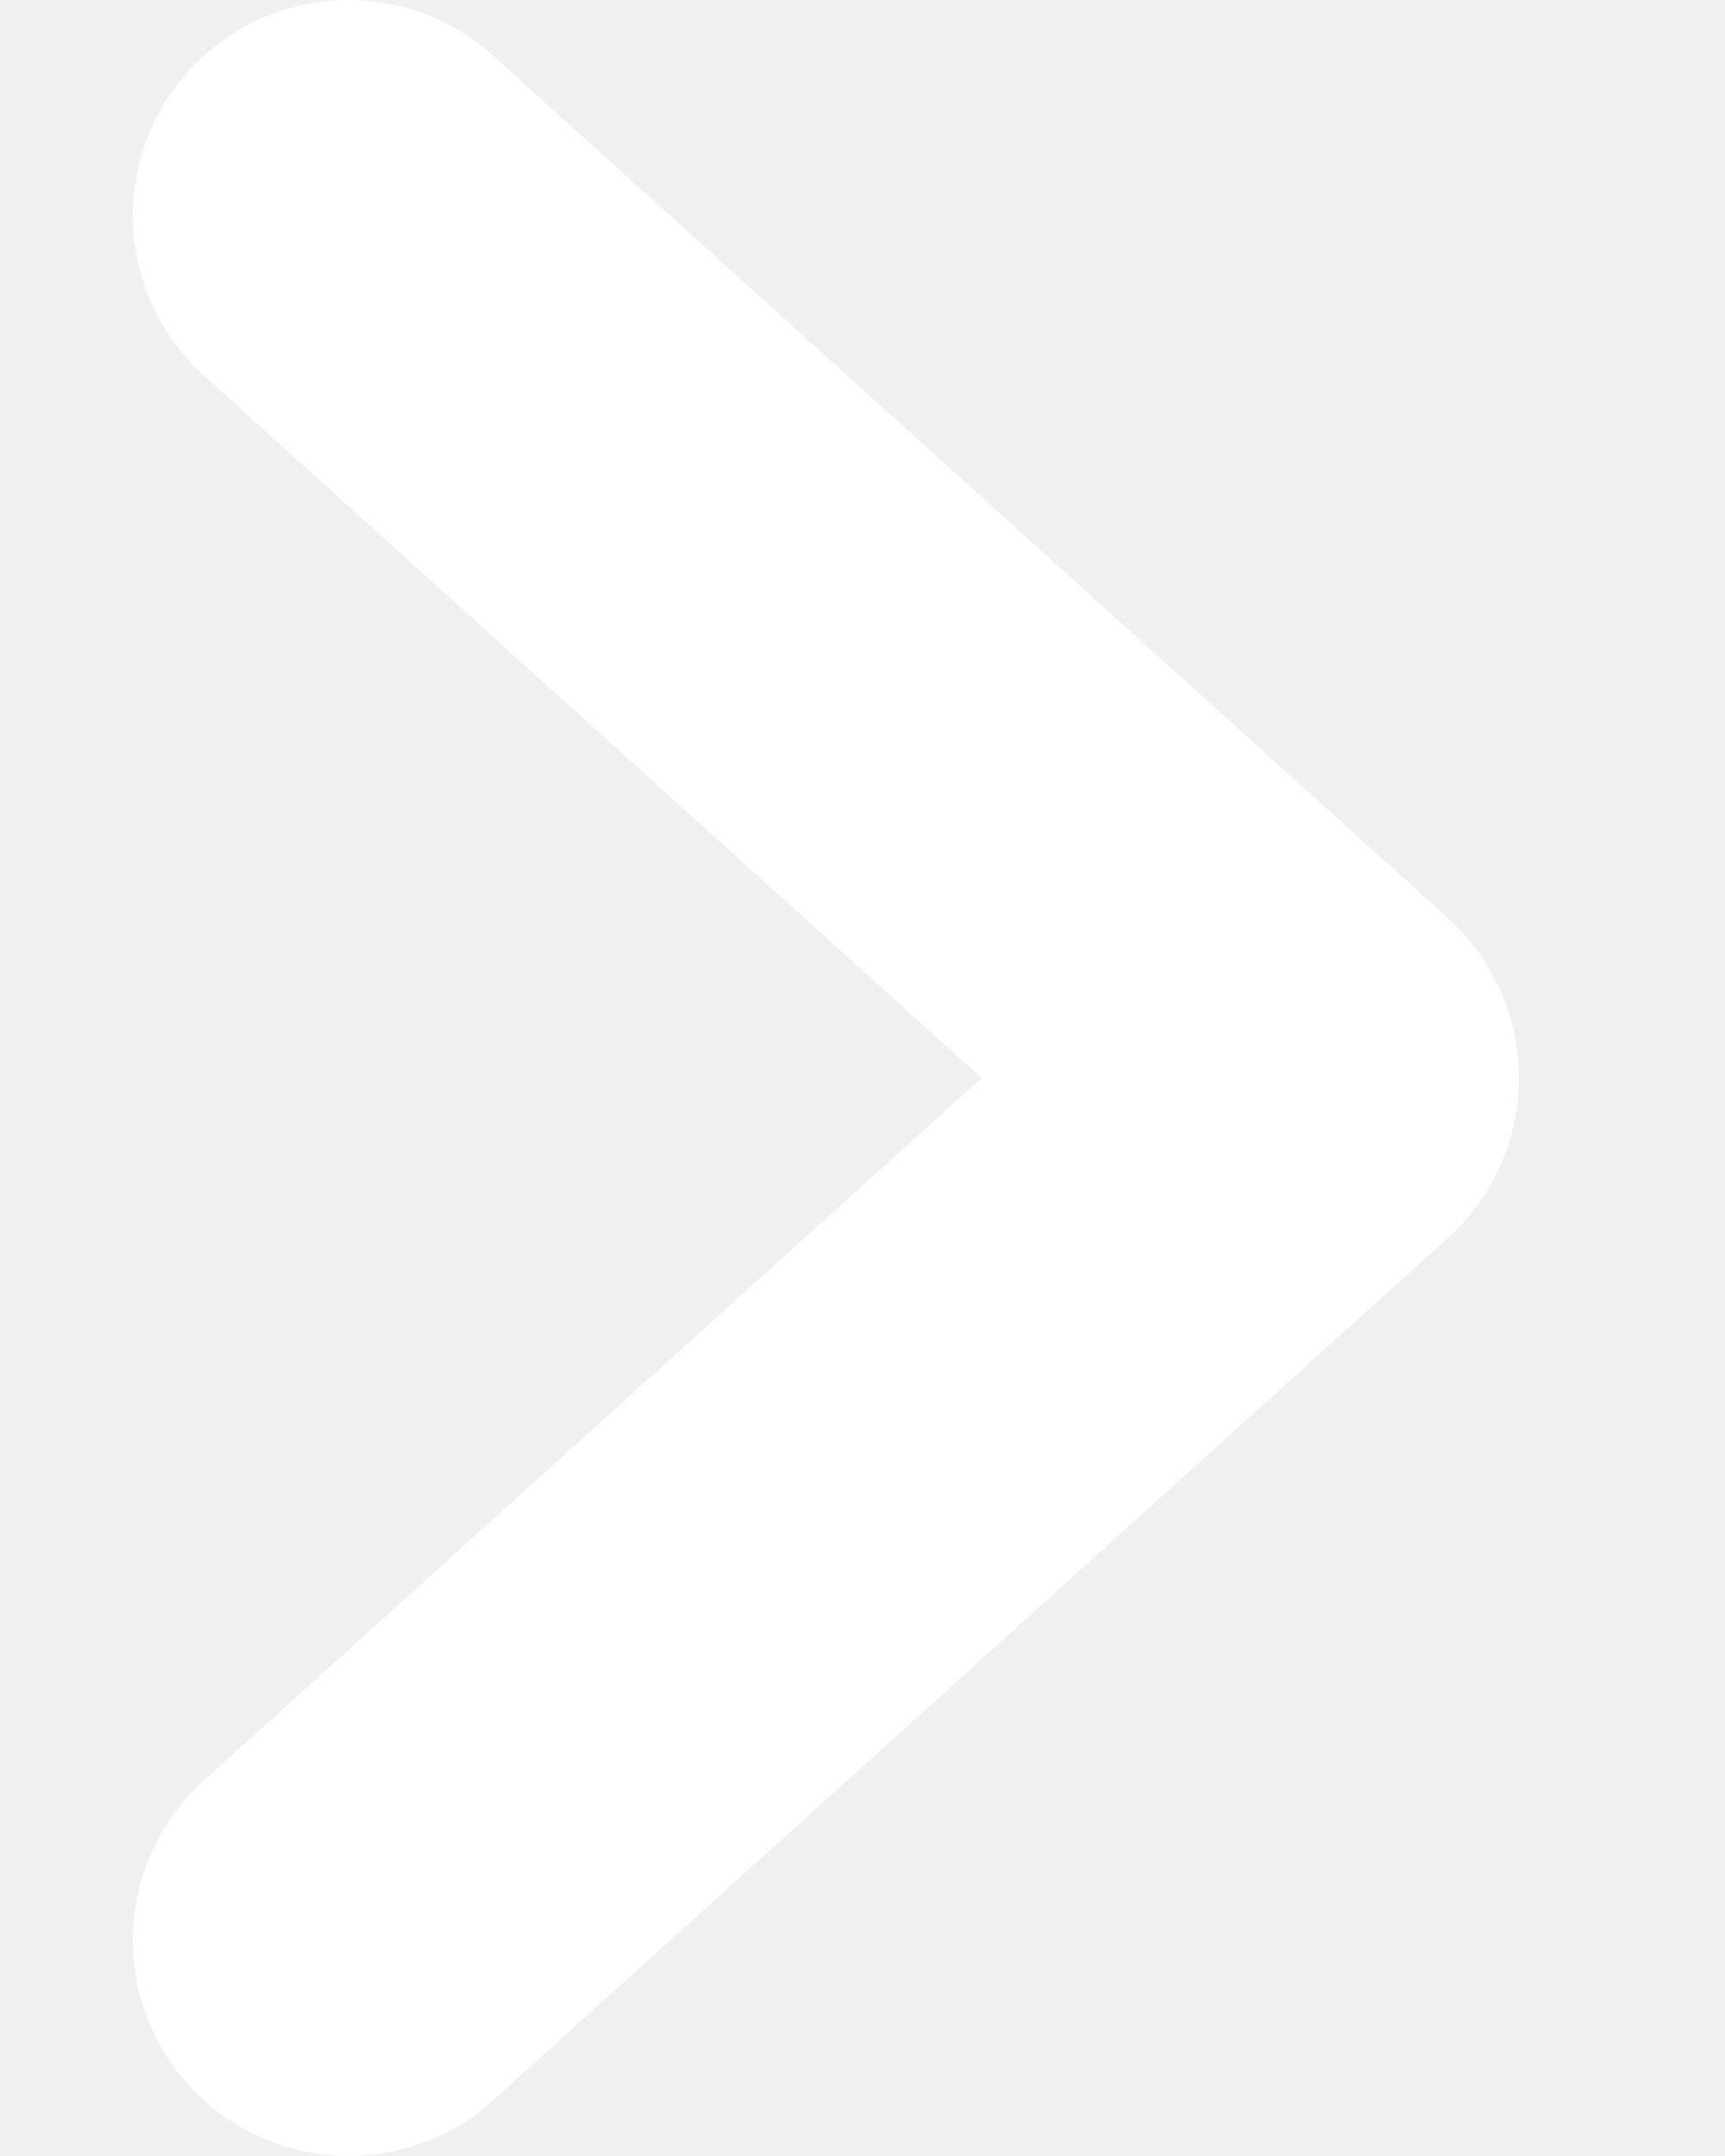
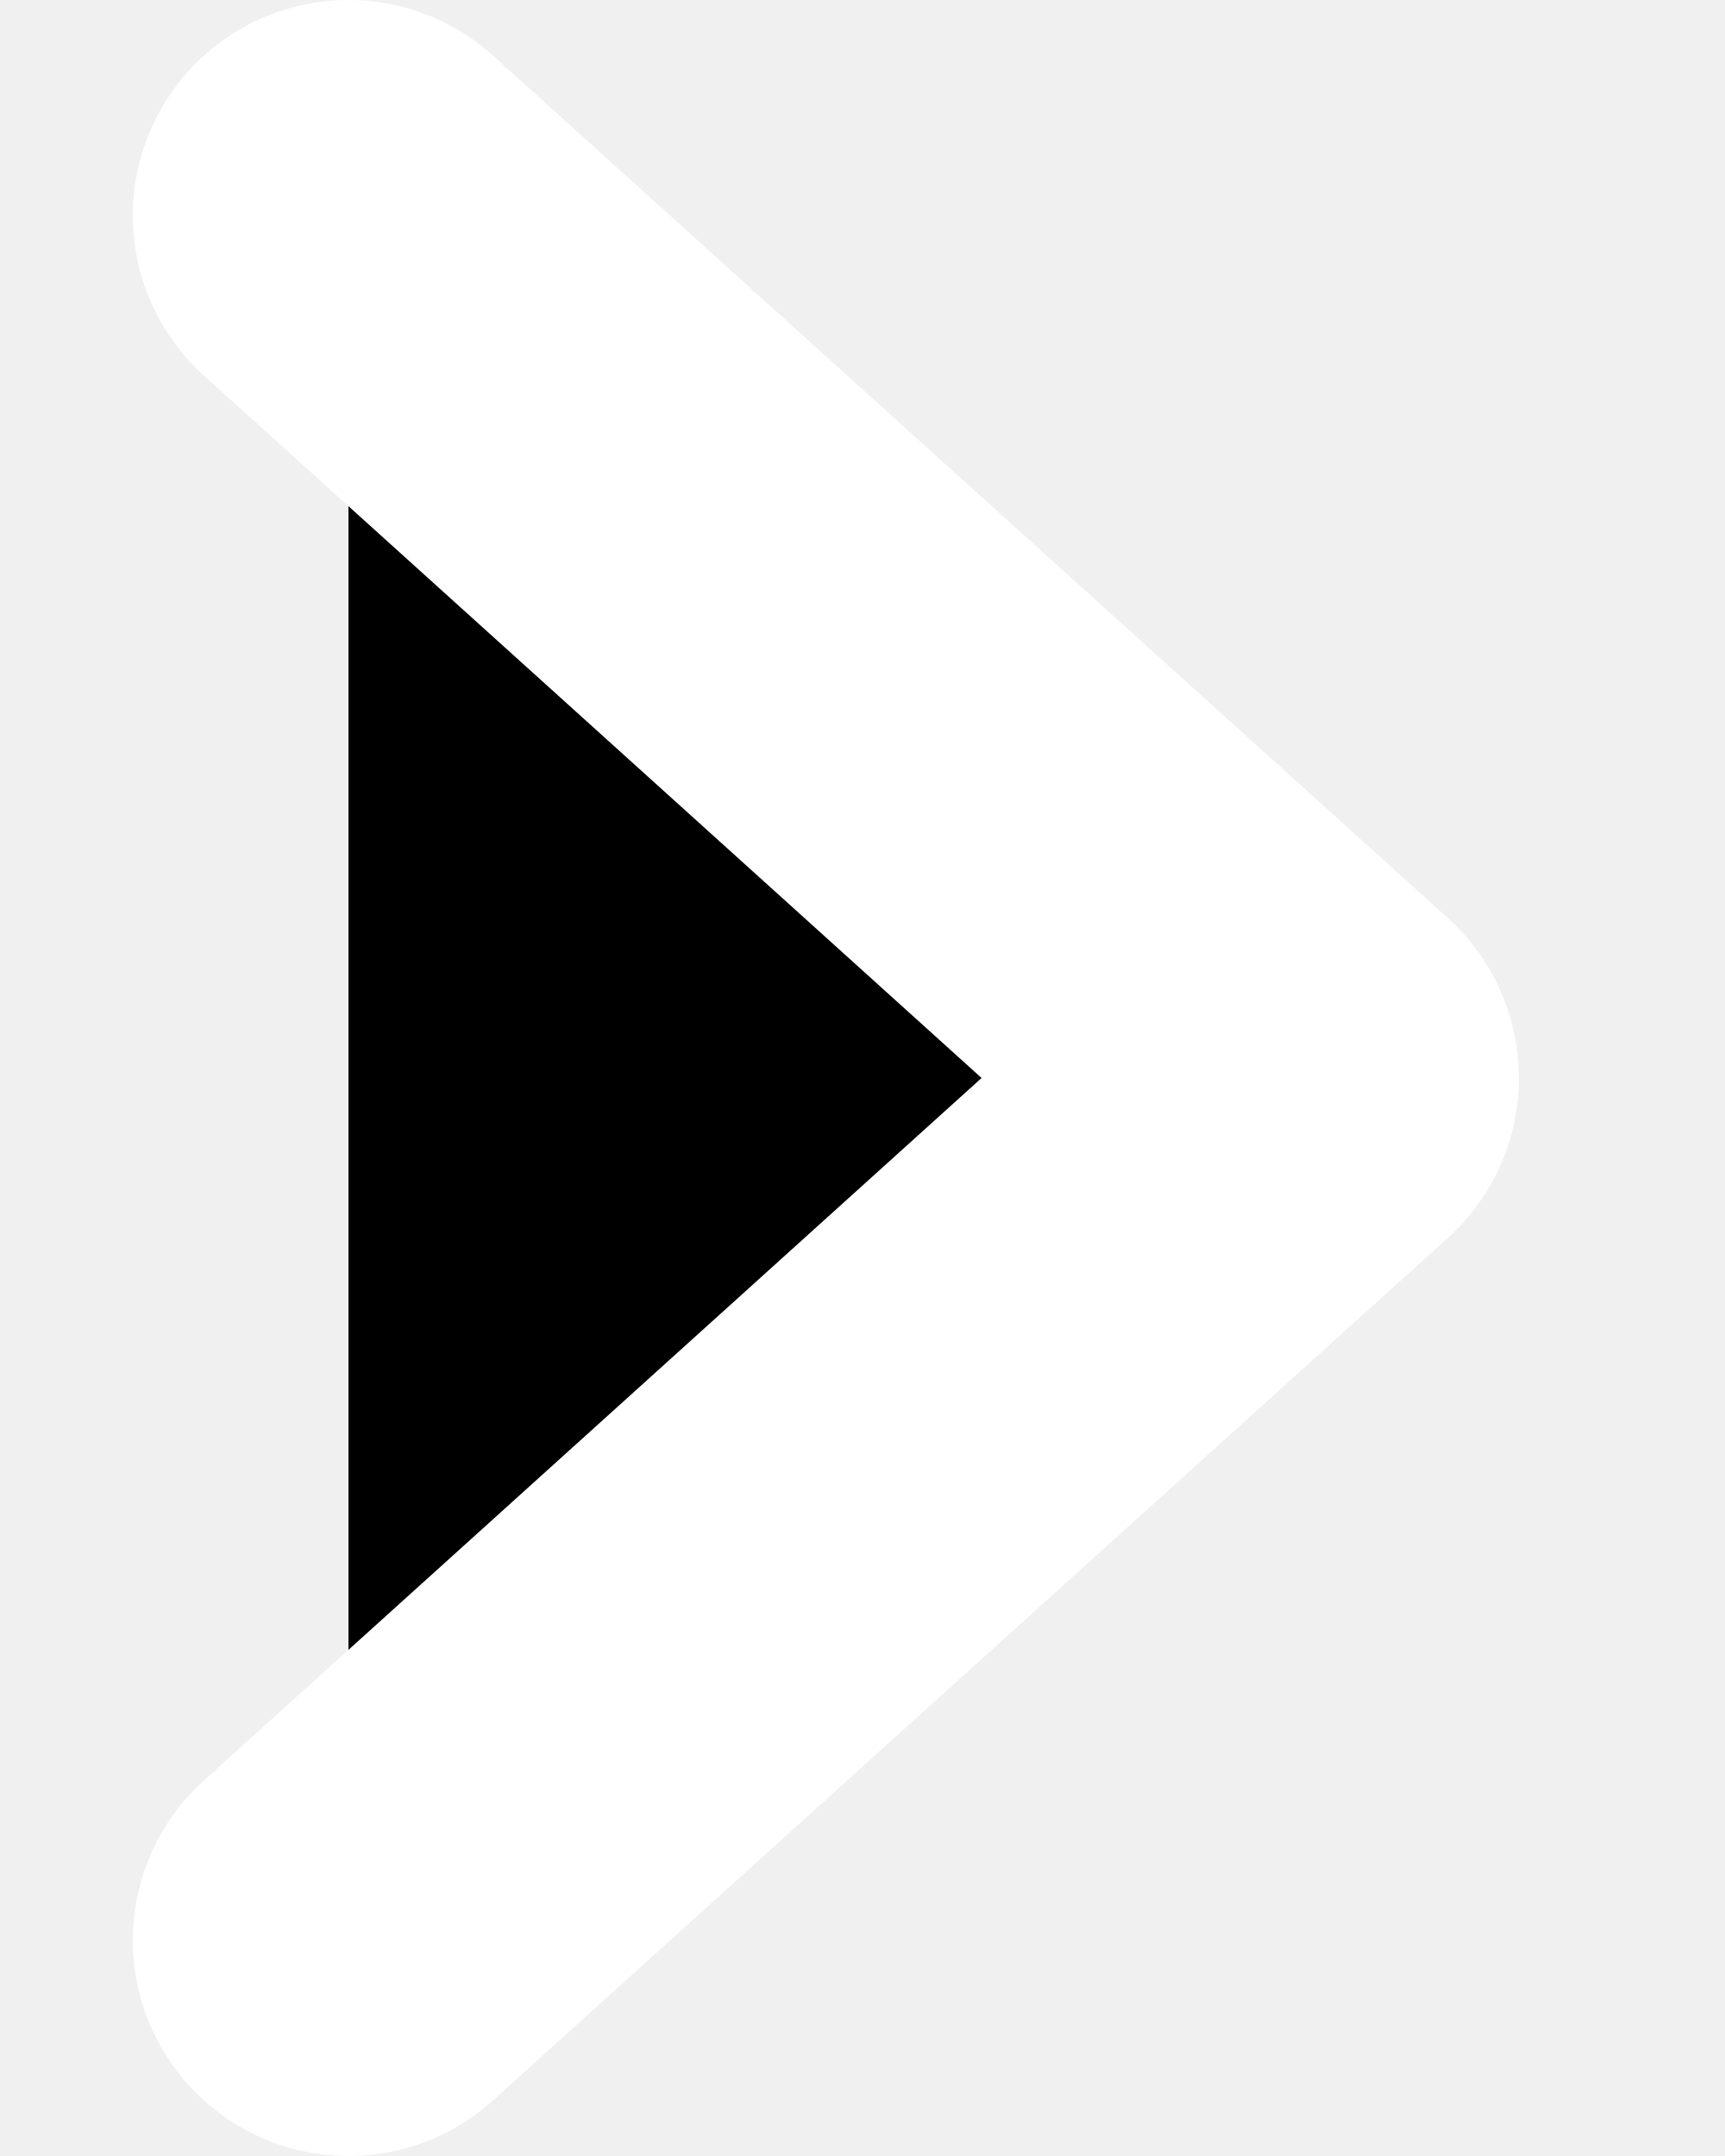
- <svg xmlns="http://www.w3.org/2000/svg" width="8" height="10" viewBox="0 0 8 10" fill="none">
+ <svg xmlns="http://www.w3.org/2000/svg" width="8" height="10" viewBox="0 0 8 10">
  <path d="M1.616 1L6.044 5L1.616 9" stroke="white" stroke-width="2" stroke-linecap="round" stroke-linejoin="round" />
</svg>
